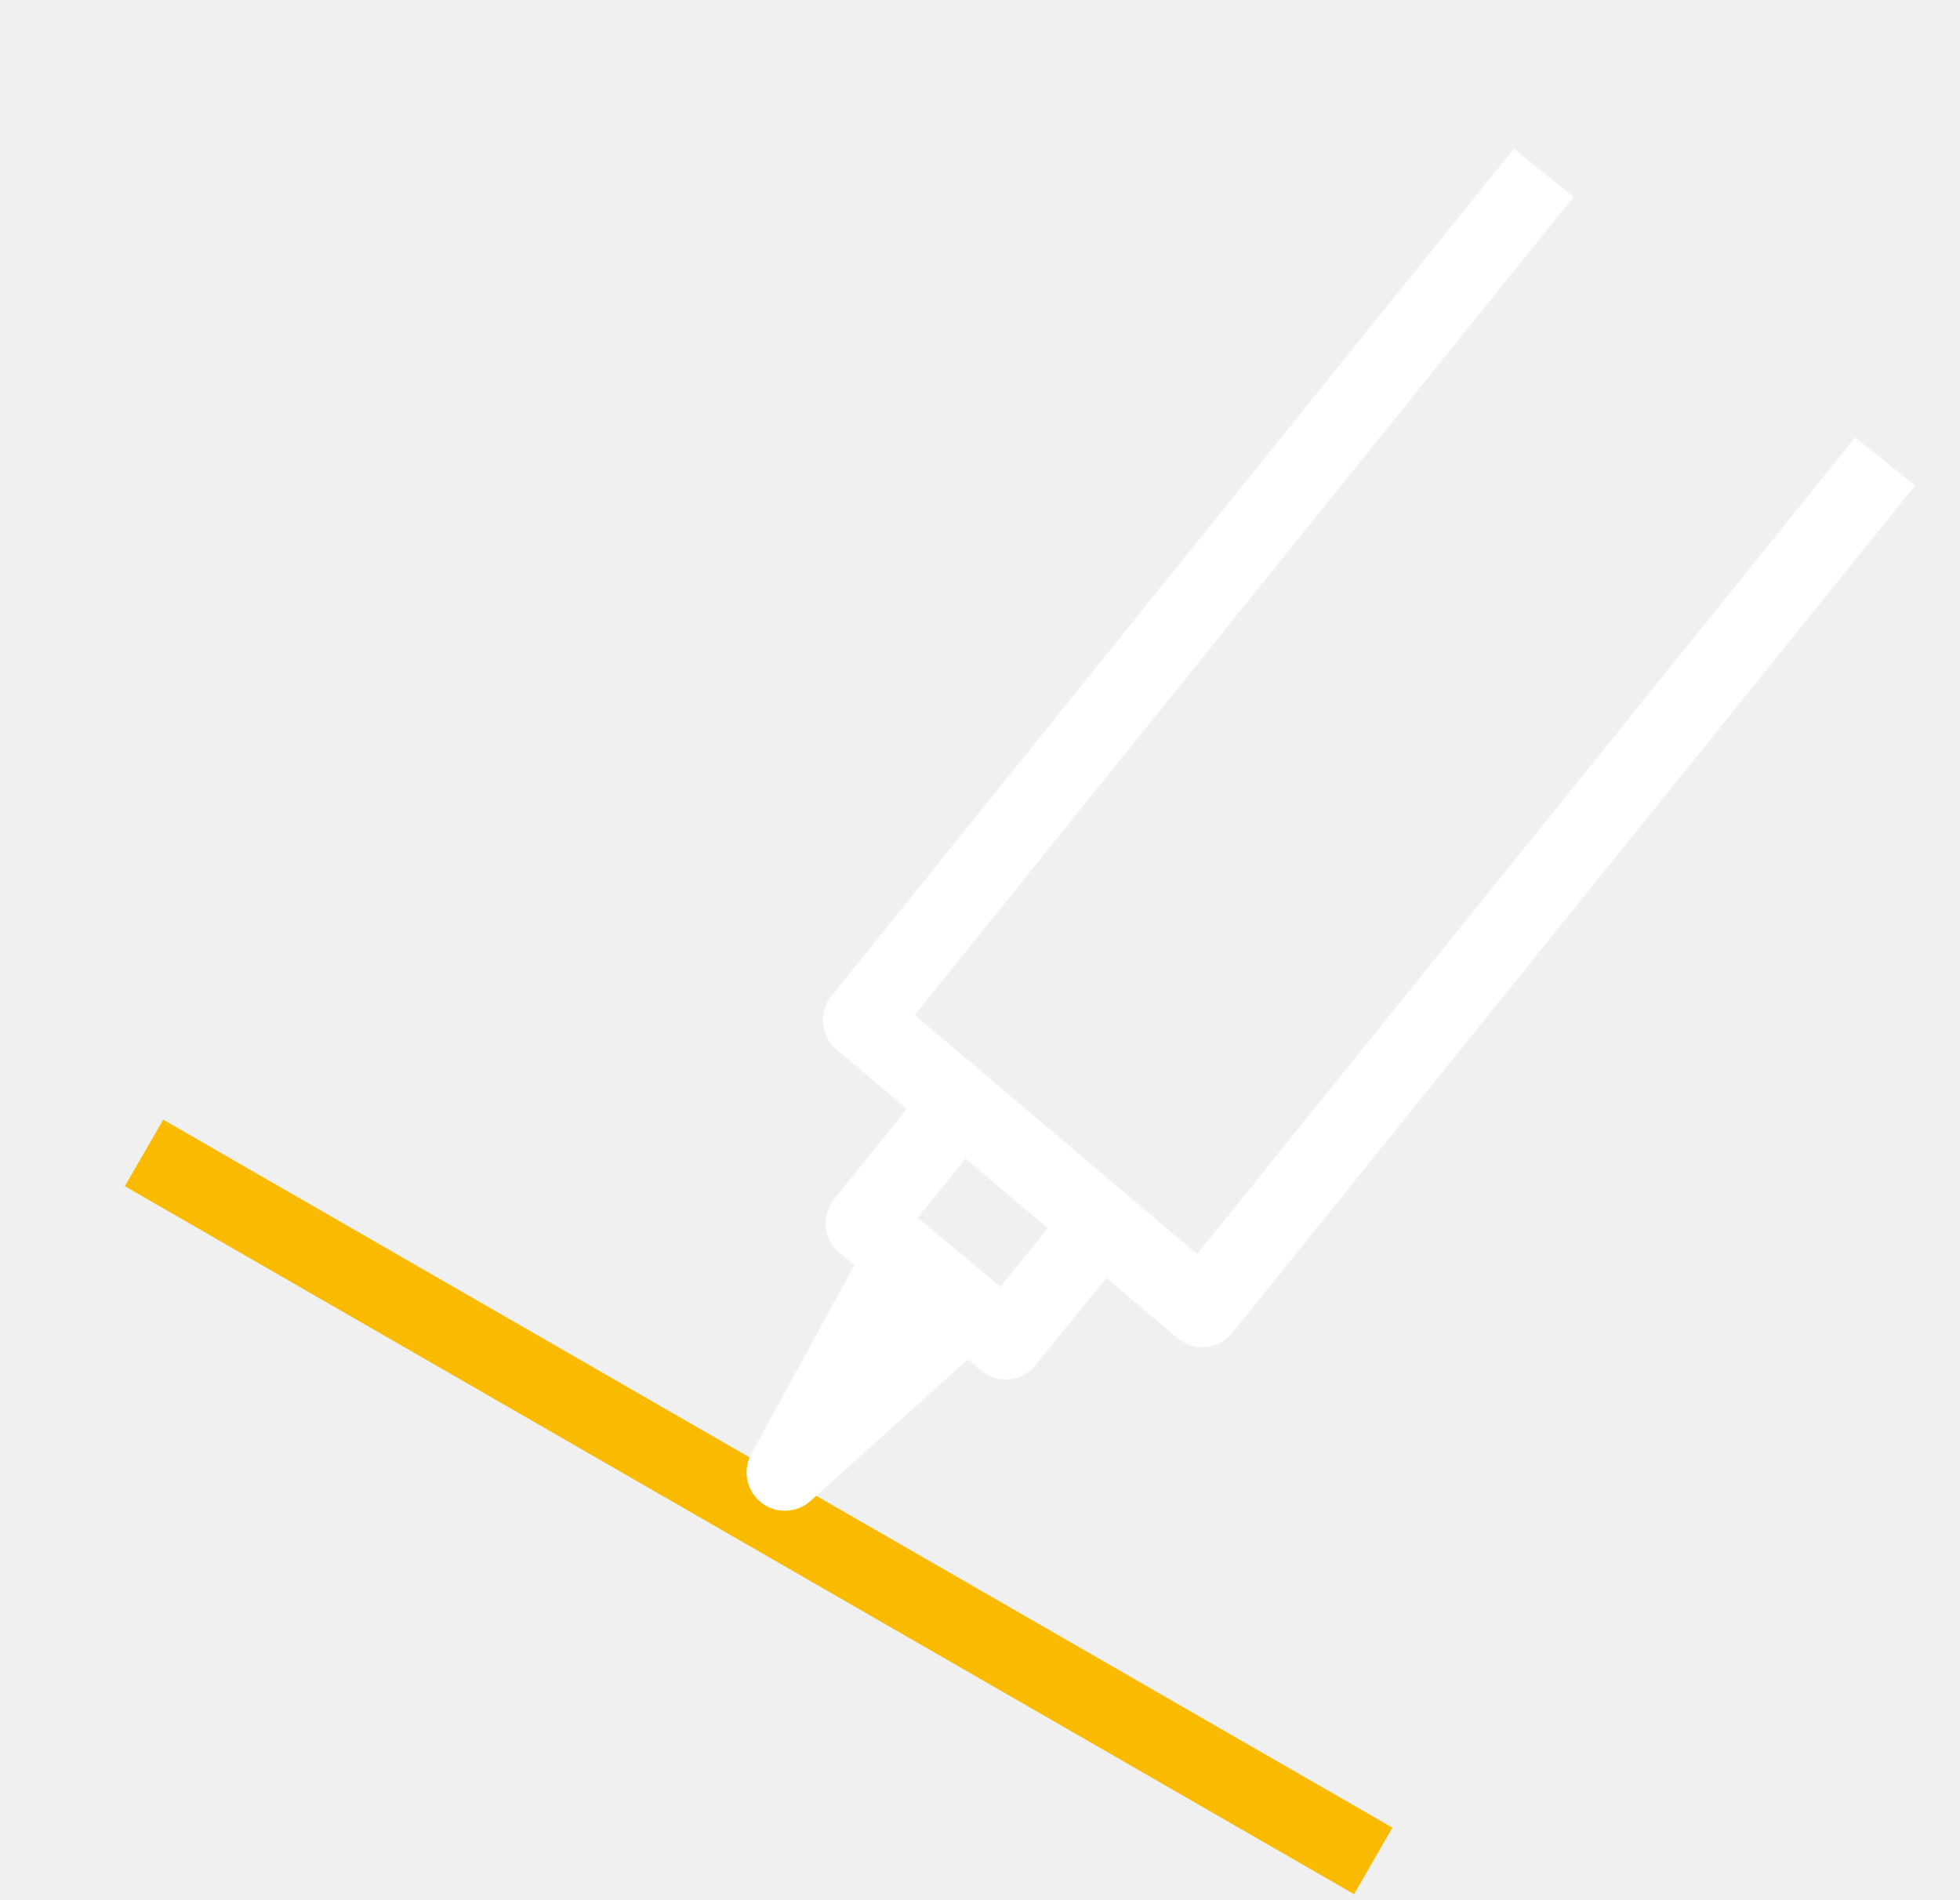
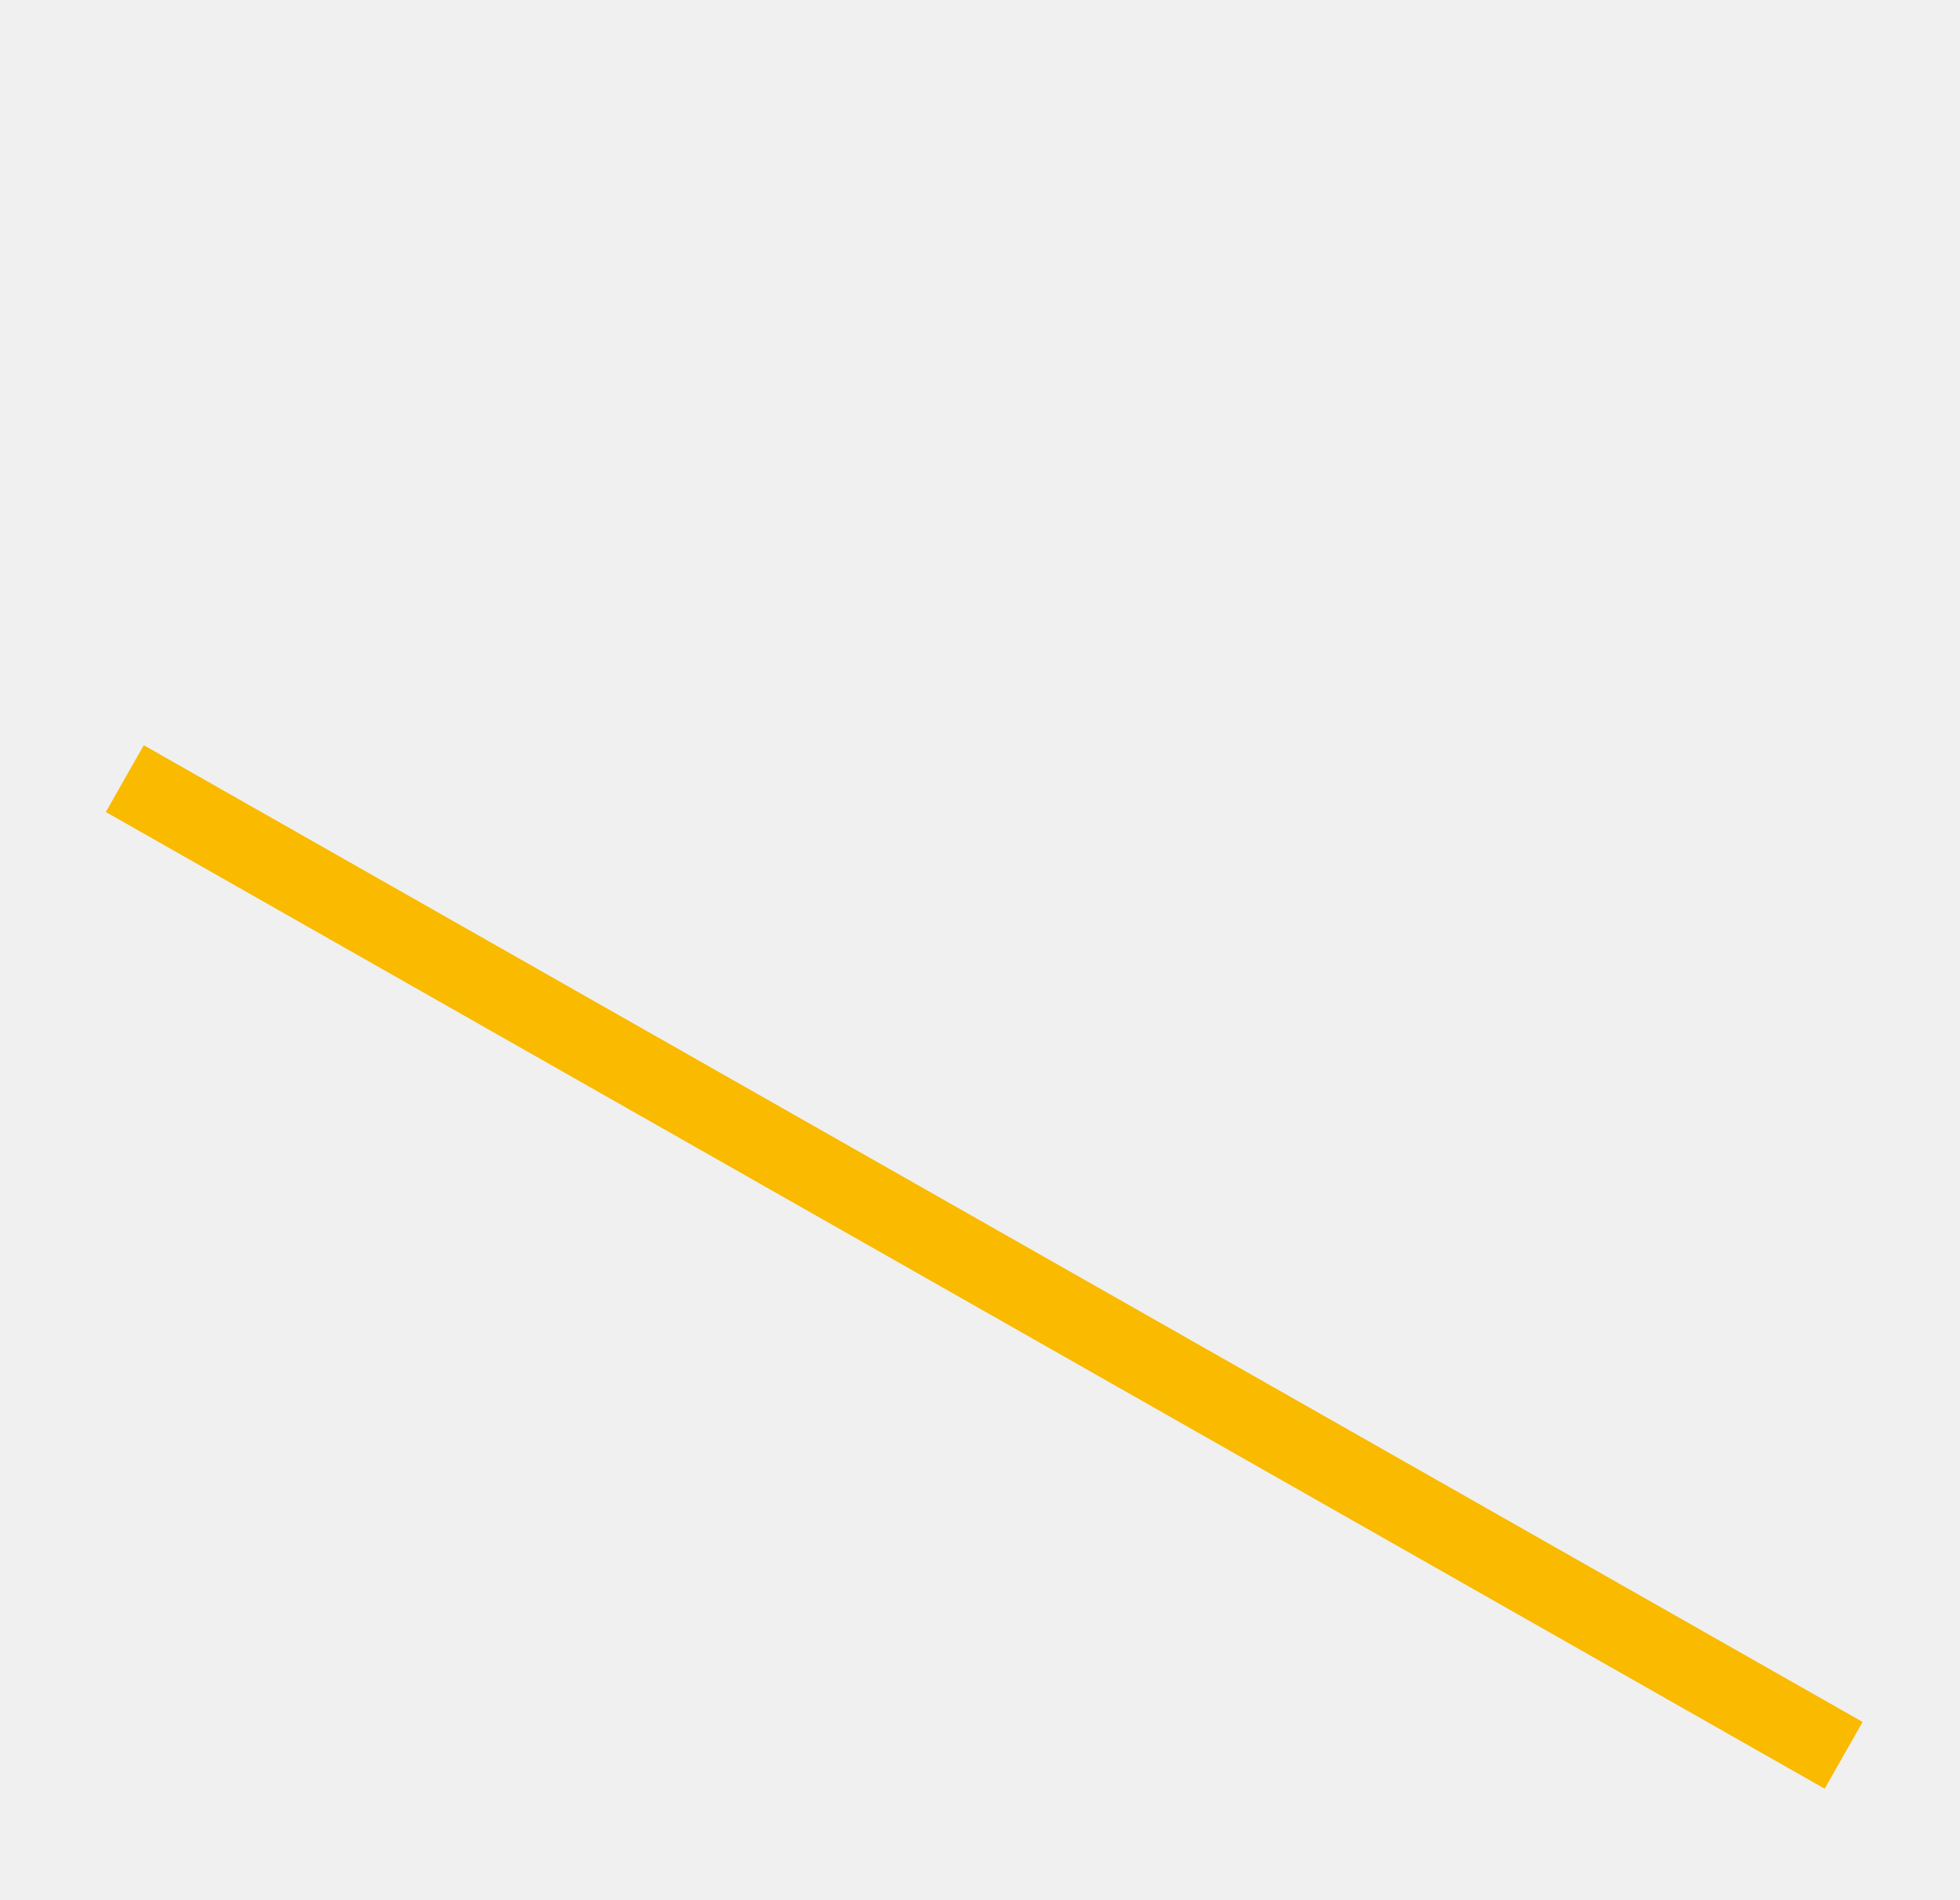
- <svg xmlns="http://www.w3.org/2000/svg" viewBox="0 0 51.04 49.47">
+ <svg xmlns="http://www.w3.org/2000/svg" width="51.04" height="49.47">
  <defs>
    <style>.cls-1,.cls-2,.cls-3{fill:none;}.cls-1{stroke:#fff;}.cls-1,.cls-3{stroke-linejoin:round;stroke-width:2px;}.cls-3{stroke:#f9ba00;}</style>
  </defs>
-   <g id="Calque_2" data-name="Calque 2">
-     <g id="Calque_1-2" data-name="Calque 1">
-       <polyline class="cls-1" points="40.2 4.5 22.43 26.57 31.31 34.09 49.09 12.02" />
-       <rect class="cls-2" width="51.04" height="49.47" />
-       <polyline class="cls-1" points="25.01 28.75 22.5 31.86 26.19 34.93 28.68 31.86" />
-       <line class="cls-3" x1="3.75" y1="30.03" x2="35.76" y2="48.47" />
-       <polyline class="cls-1" points="23.52 32.71 20.44 38.35 25.17 34.09" />
+   <g class="layer">
+     <g data-name="Calque 2" id="Calque_2">
+       <g data-name="Calque 1" id="Calque_1-2">
+         <line class="cls-3" id="svg_4" x1="3.25" x2="48.01" y1="20.28" y2="45.72" />
+       </g>
    </g>
  </g>
</svg>
